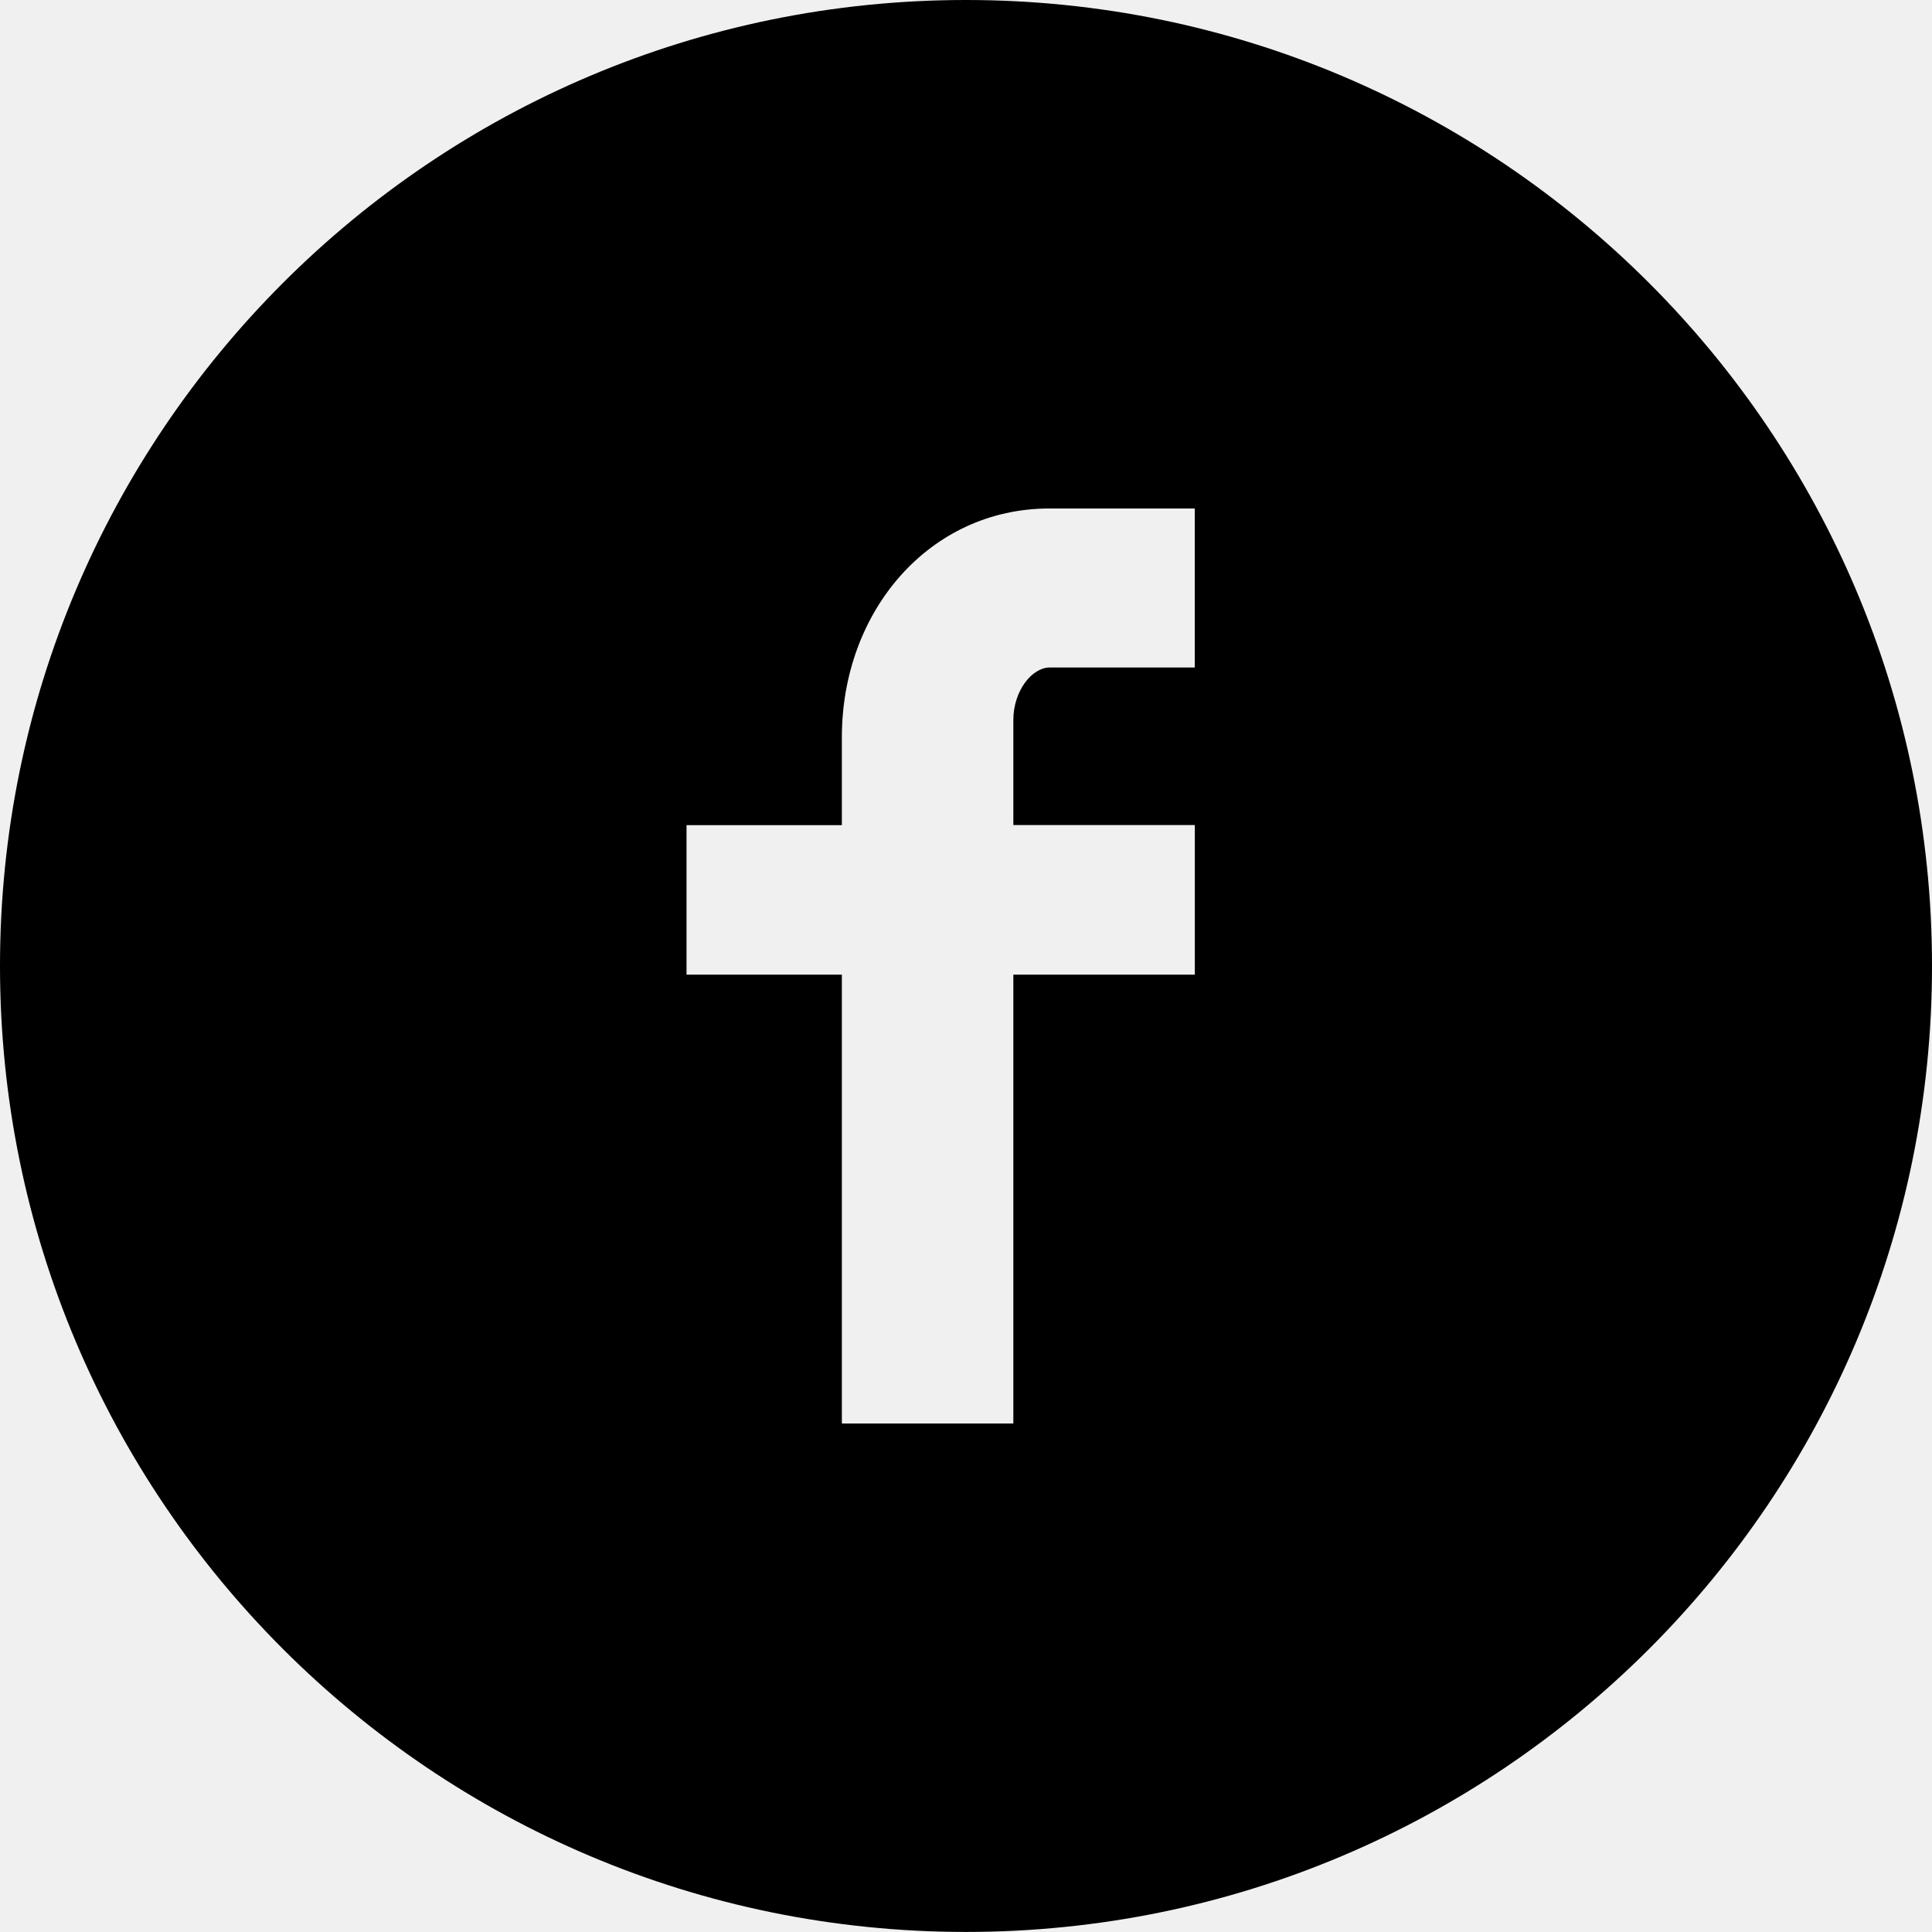
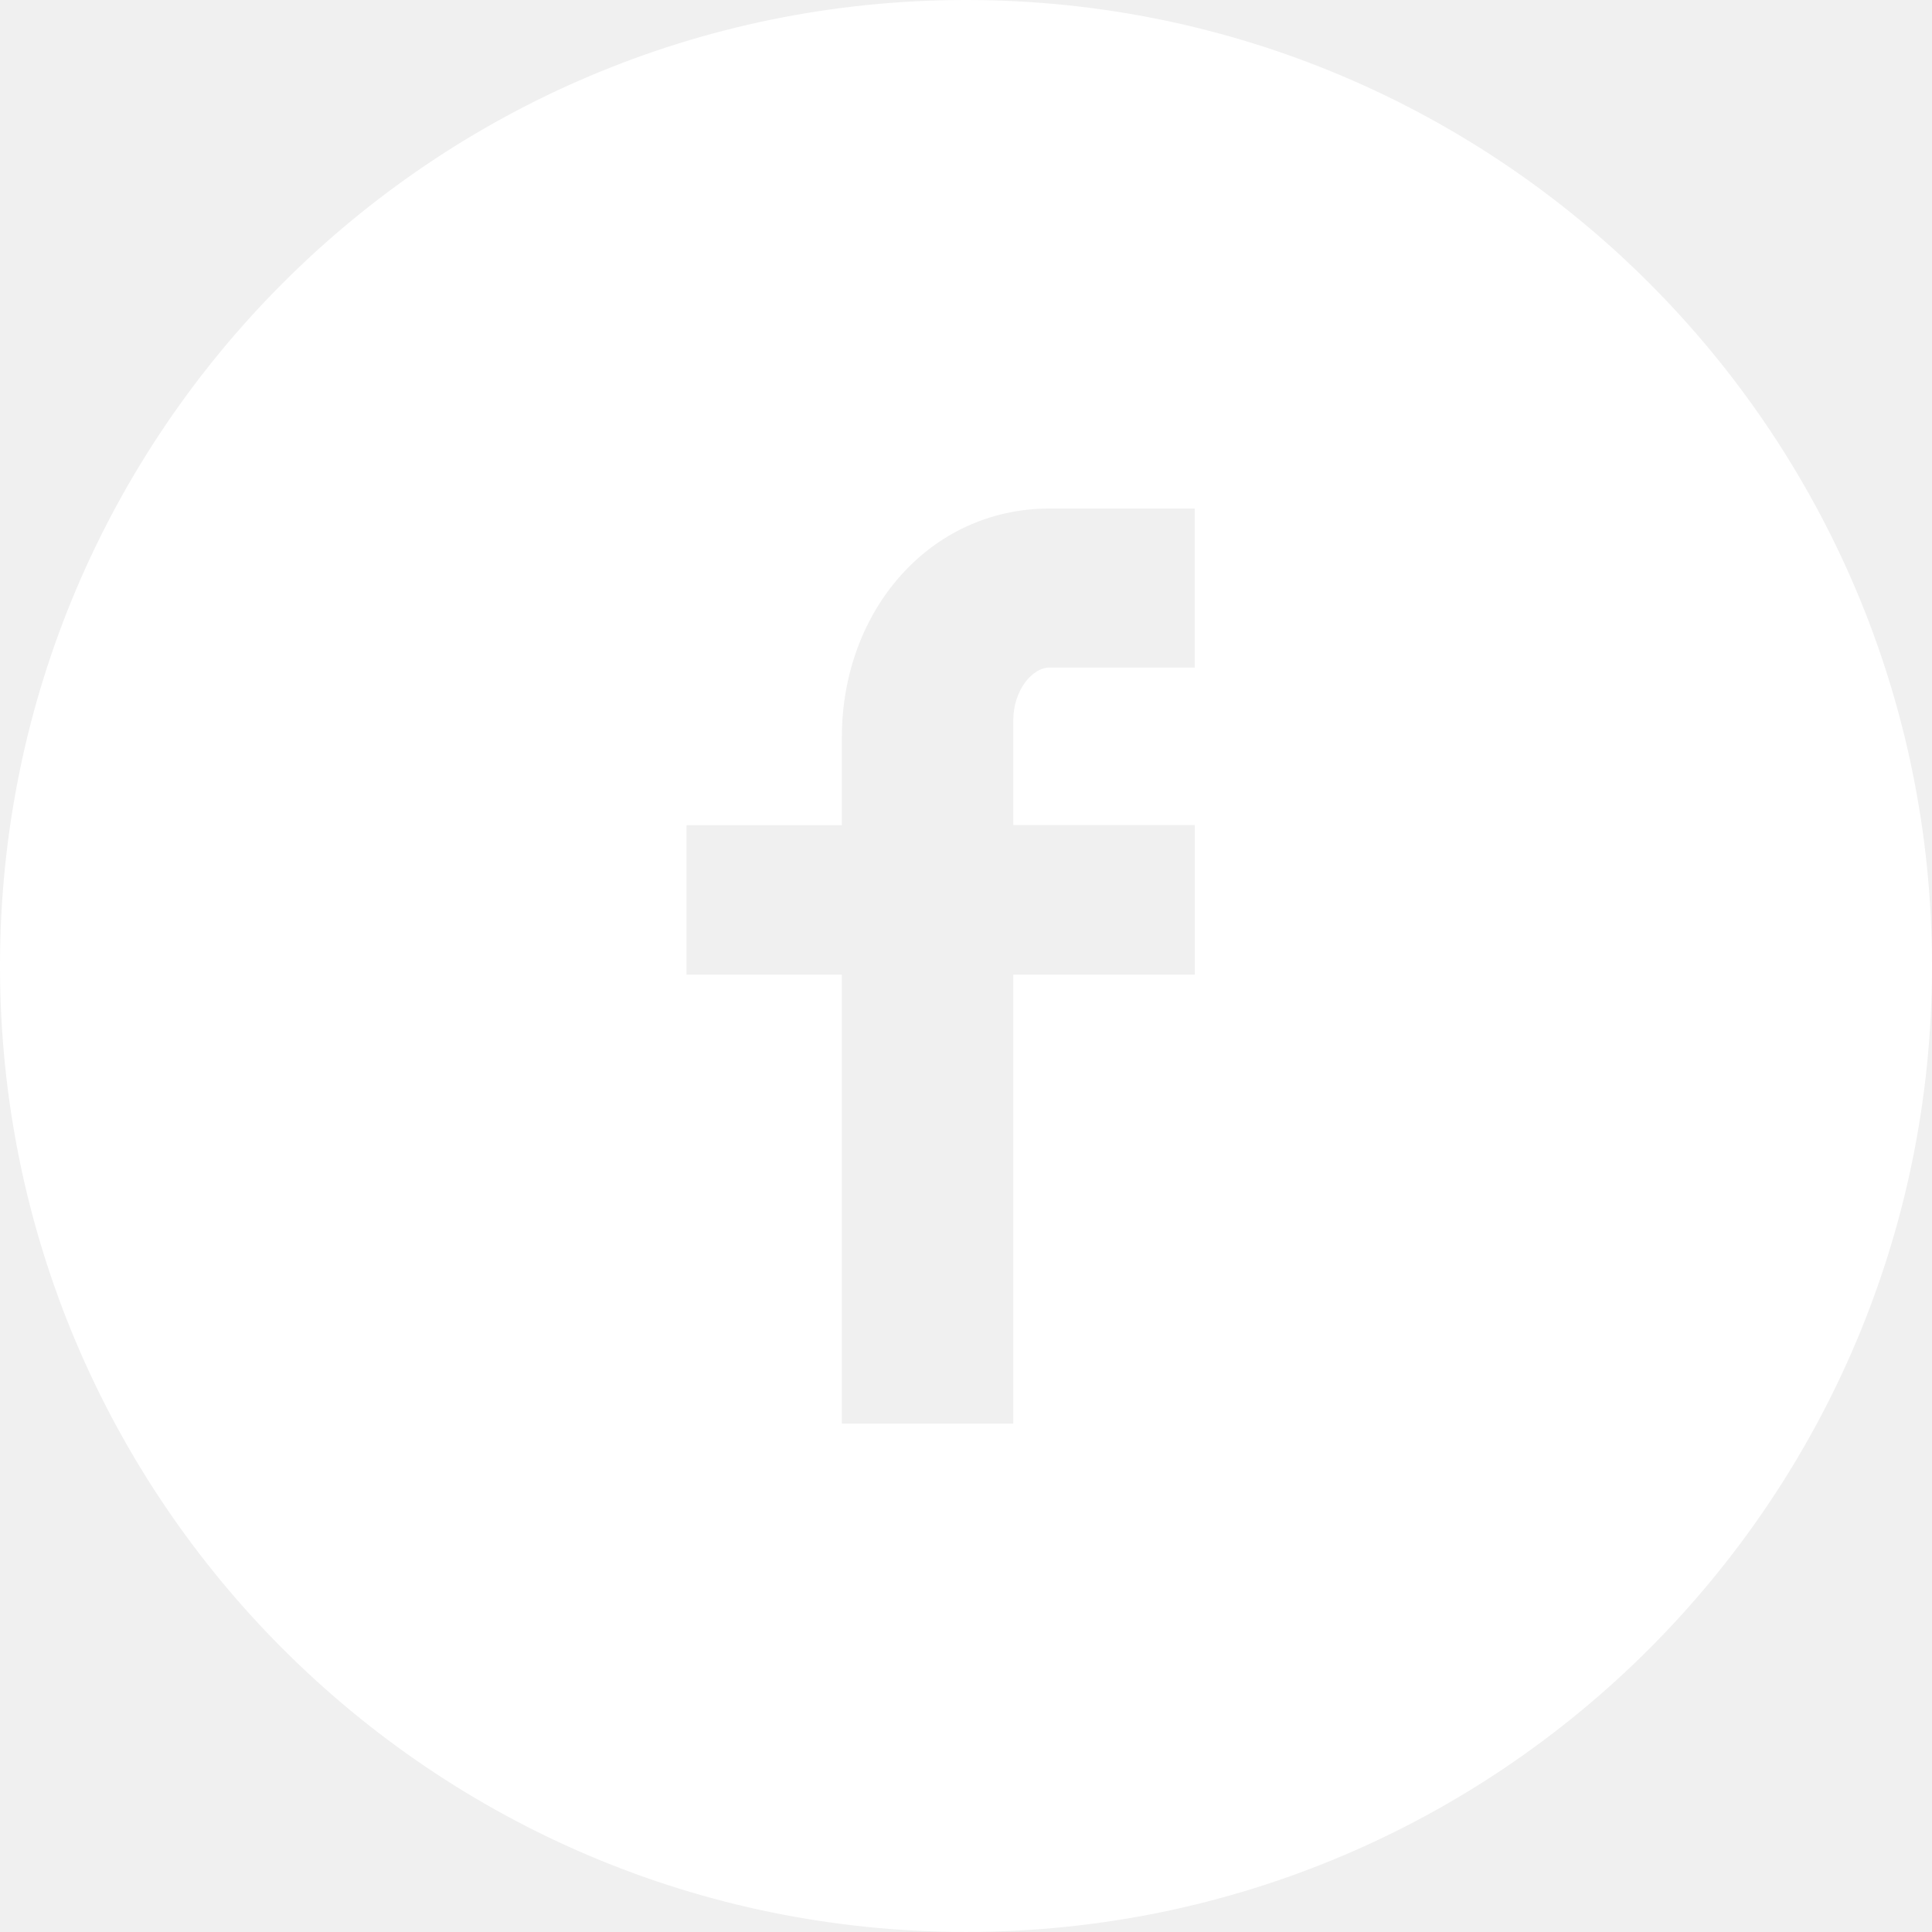
- <svg xmlns="http://www.w3.org/2000/svg" version="1.1" width="32" height="32" viewBox="0 0 32 32">
-   <g id="icomoon-ignore">
-     <line stroke-width="1" x1="" y1="" x2="" y2="" stroke="#449FDB" opacity="" />
+ <svg xmlns="http://www.w3.org/2000/svg" version="1.1" id="Layer_1" x="0px" y="0px" width="30.72px" height="30.72px" viewBox="96.64 0.641 30.72 30.72" enable-background="new 96.64 0.641 30.72 30.72" xml:space="preserve">
+   <g transform="translate(96 0)">
+     <path fill="#FFFFFF" d="M16,0.641c-8.483,0-15.36,6.877-15.36,15.36C0.64,24.483,7.517,31.36,16,31.36s15.36-6.877,15.36-15.359   C31.36,7.518,24.483,0.641,16,0.641z M19.637,11.255h-2.309c-0.272,0-0.576,0.36-0.576,0.838v1.667h2.886v2.379h-2.886v7.138   h-2.726v-7.138h-2.47v-2.377h2.47v-1.398c0-2.006,1.392-3.637,3.302-3.637h2.309V11.255z" />
  </g>
-   <path d="M16 0c-8.836 0-16 7.164-16 16 0 8.835 7.164 15.999 16 15.999s16-7.164 16-15.999c0-8.836-7.164-16-16-16zM19.789 11.056h-2.405c-0.283 0-0.6 0.375-0.6 0.873v1.736h3.006v2.478h-3.006v7.435h-2.84v-7.435h-2.573v-2.476h2.573v-1.456c0-2.090 1.45-3.789 3.44-3.789h2.405v2.633z" fill="#000000" />
</svg>
